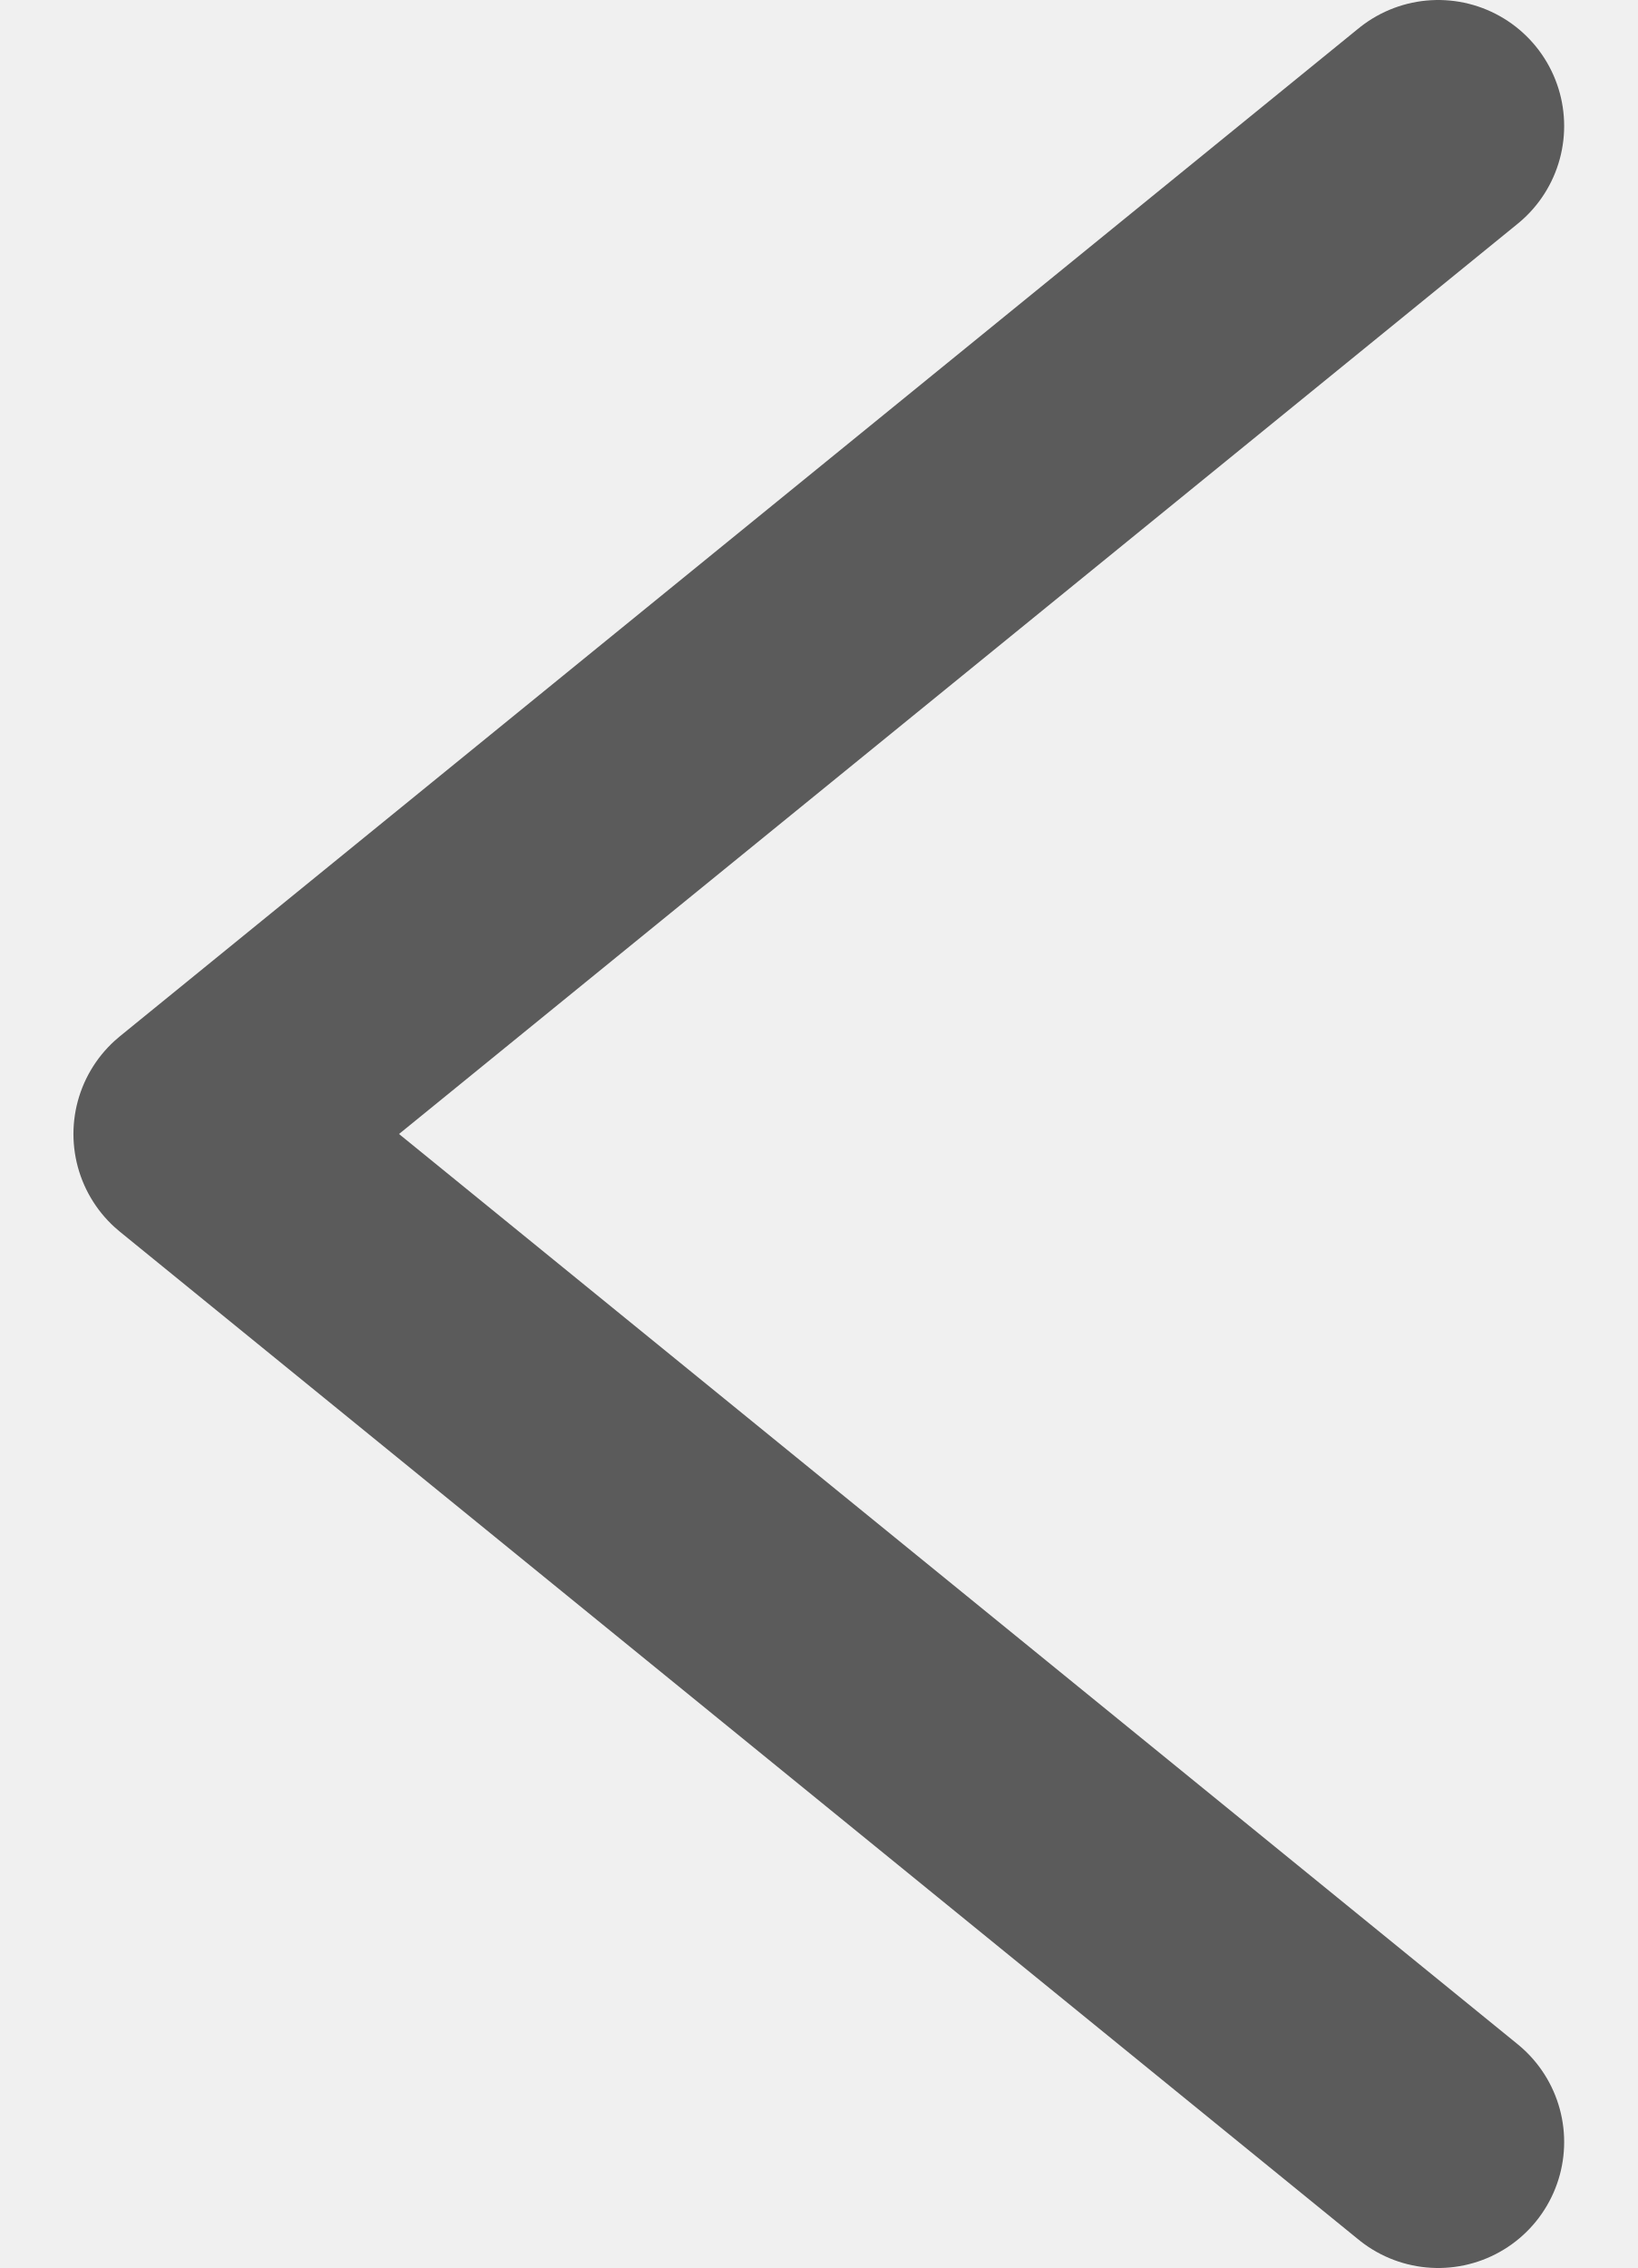
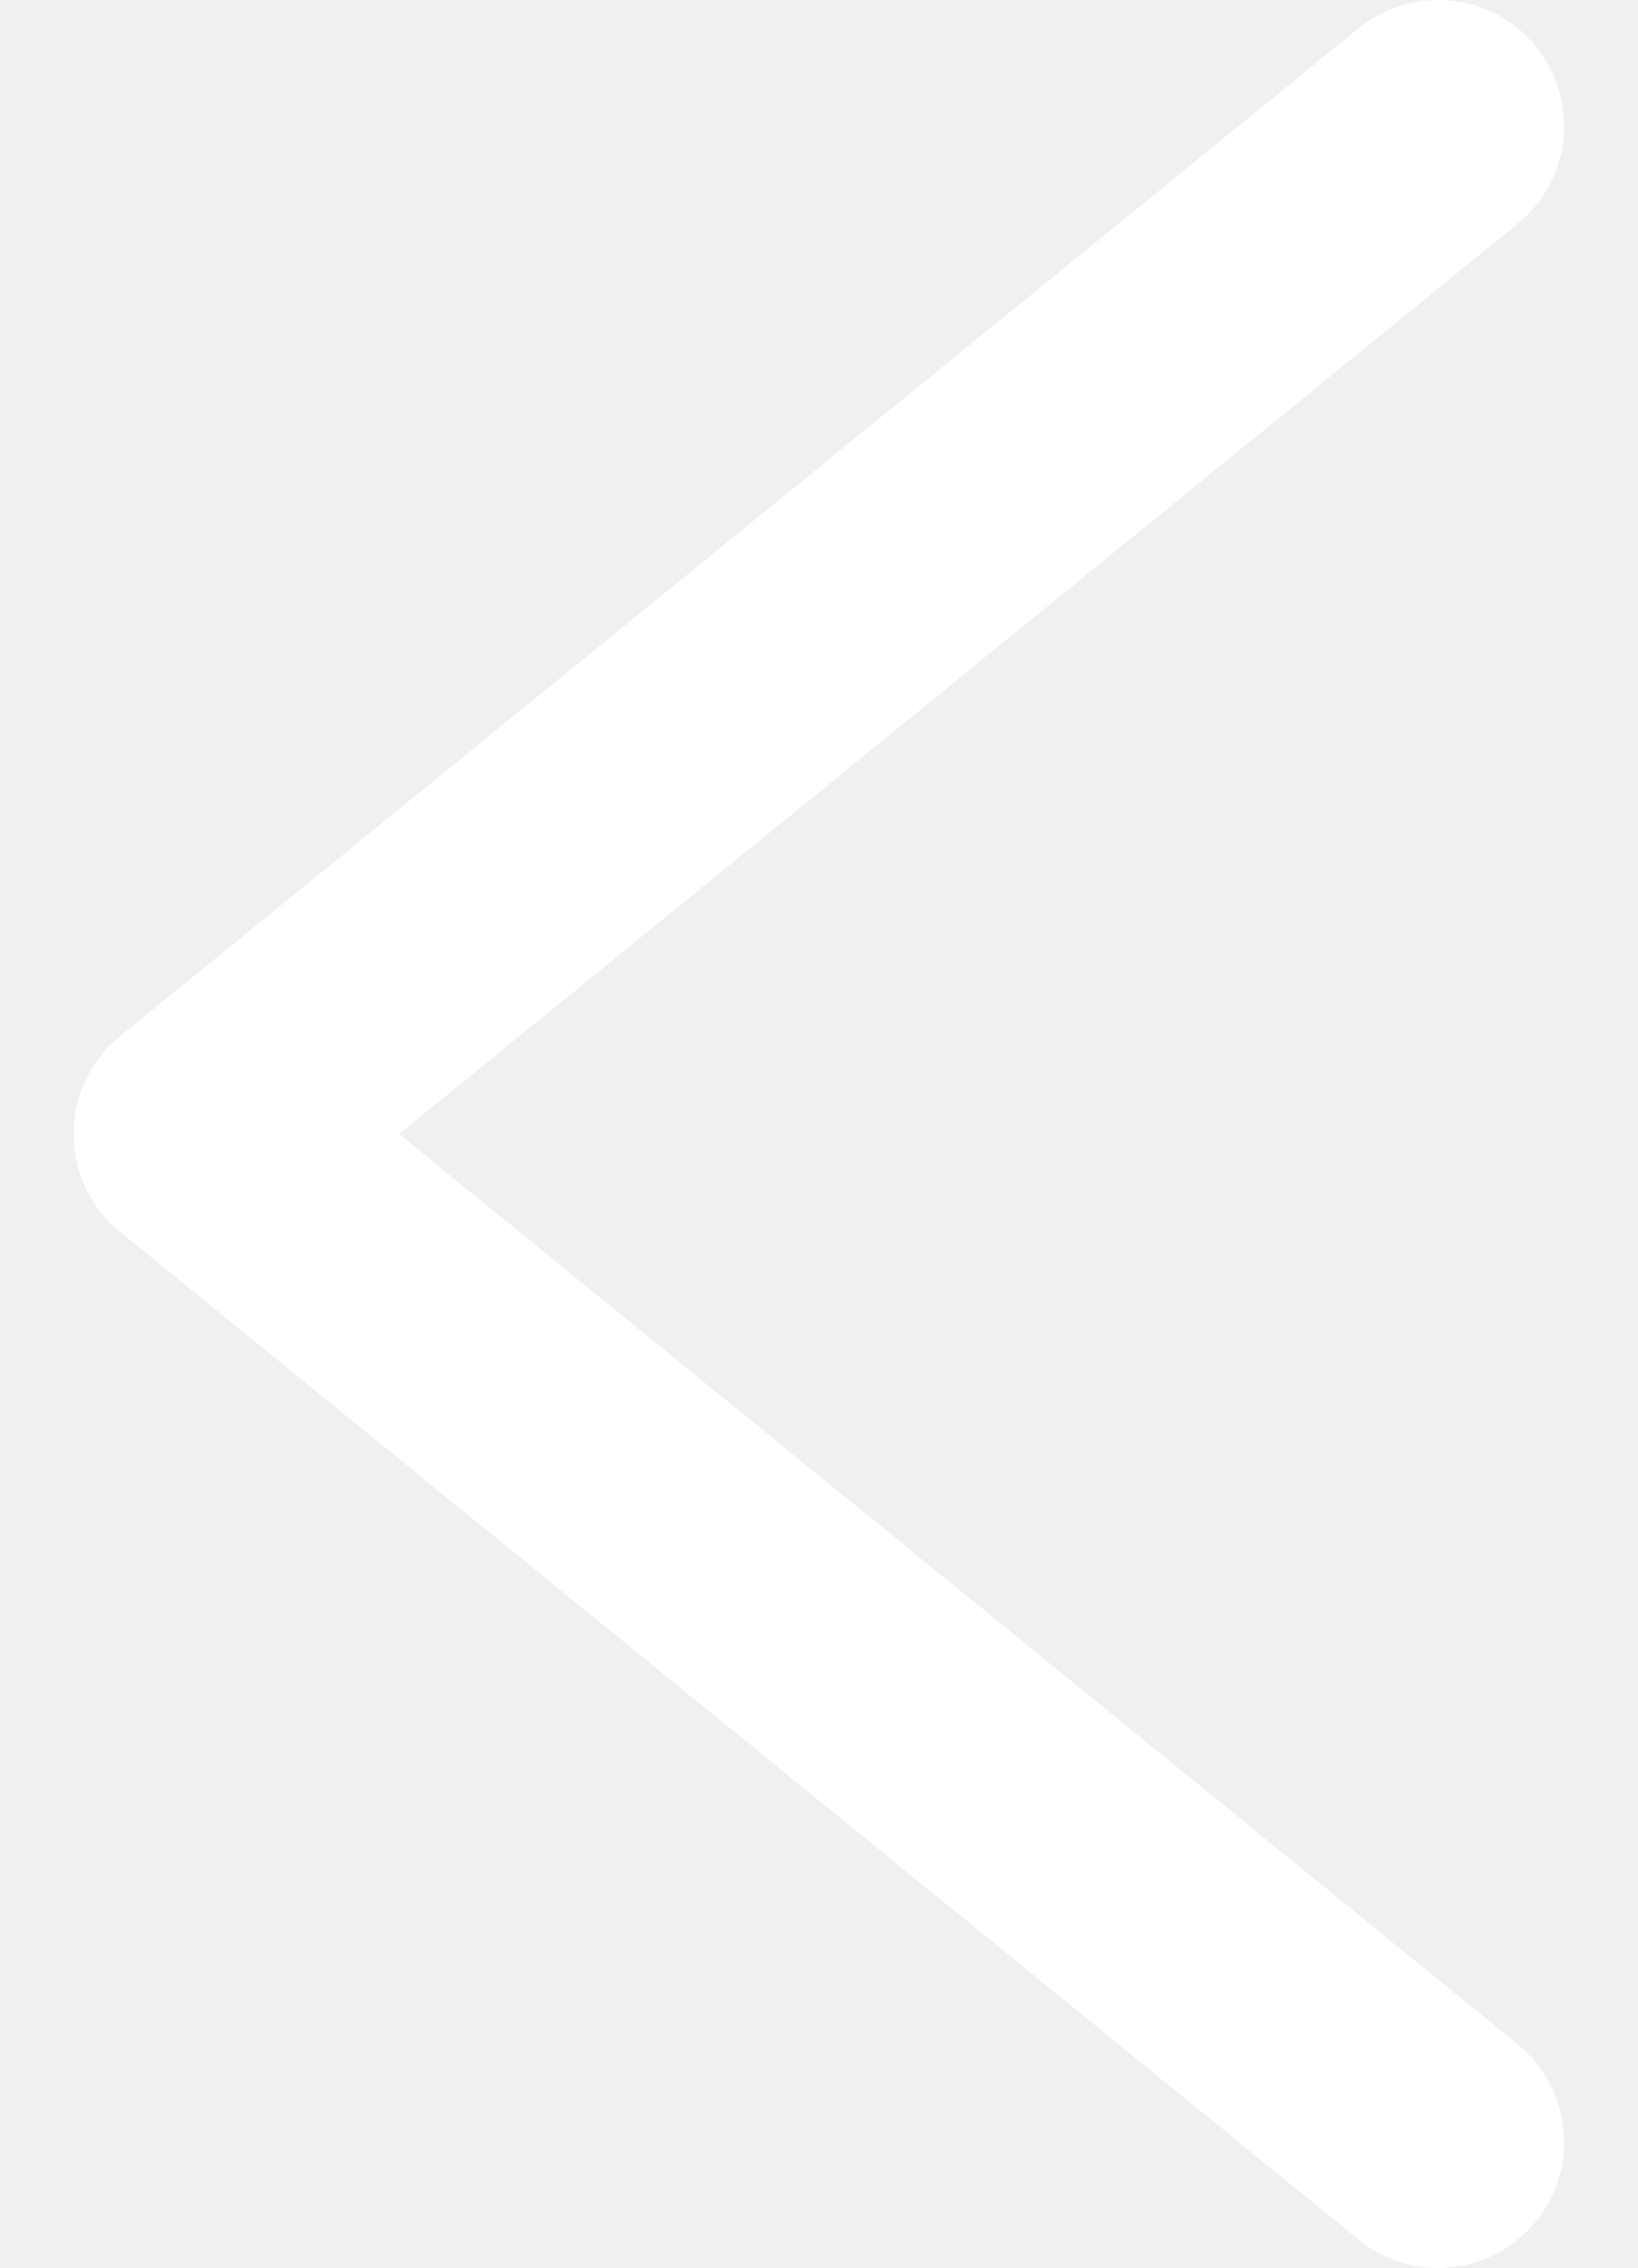
<svg xmlns="http://www.w3.org/2000/svg" width="13" height="18" viewBox="0 0 13 18" fill="none">
-   <path d="M11.417 17L1.583 9L11.417 1" stroke="#5B5B5B" stroke-width="2" stroke-linecap="round" stroke-linejoin="round" />
+   <path d="M11.417 17L1.583 9L11.417 1" stroke="white" stroke-width="2" stroke-linecap="round" stroke-linejoin="round" />
</svg>
